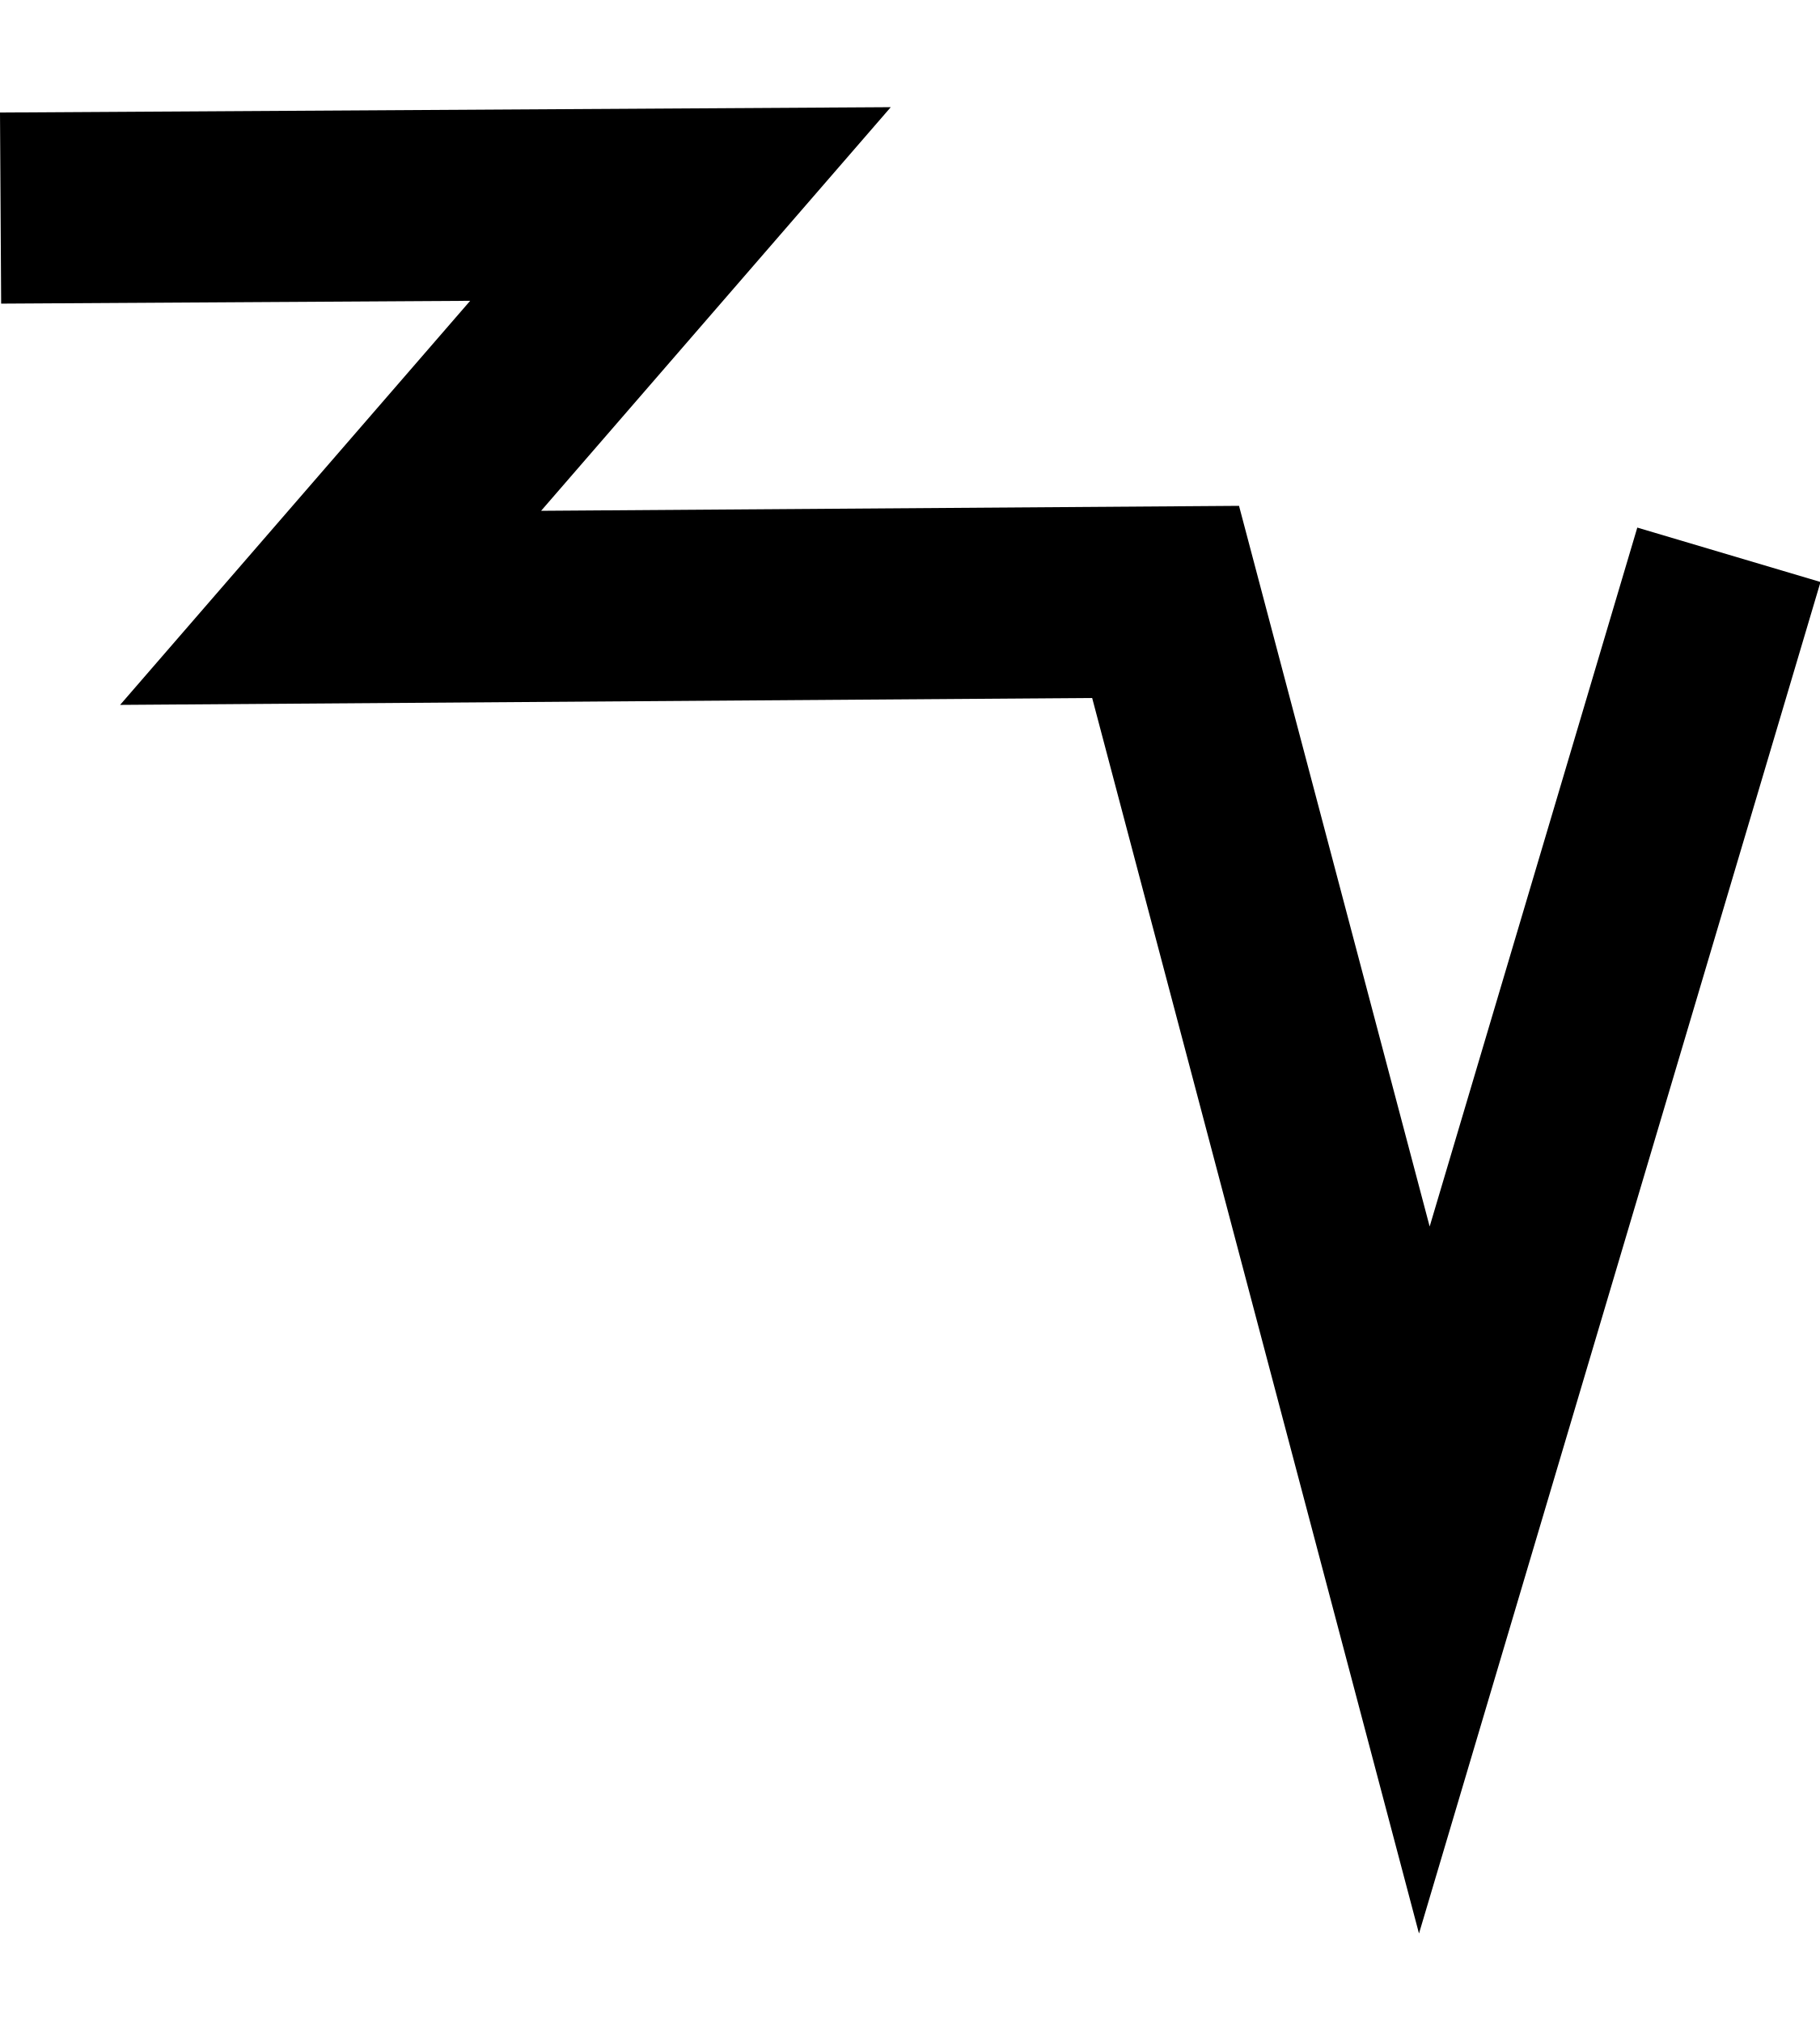
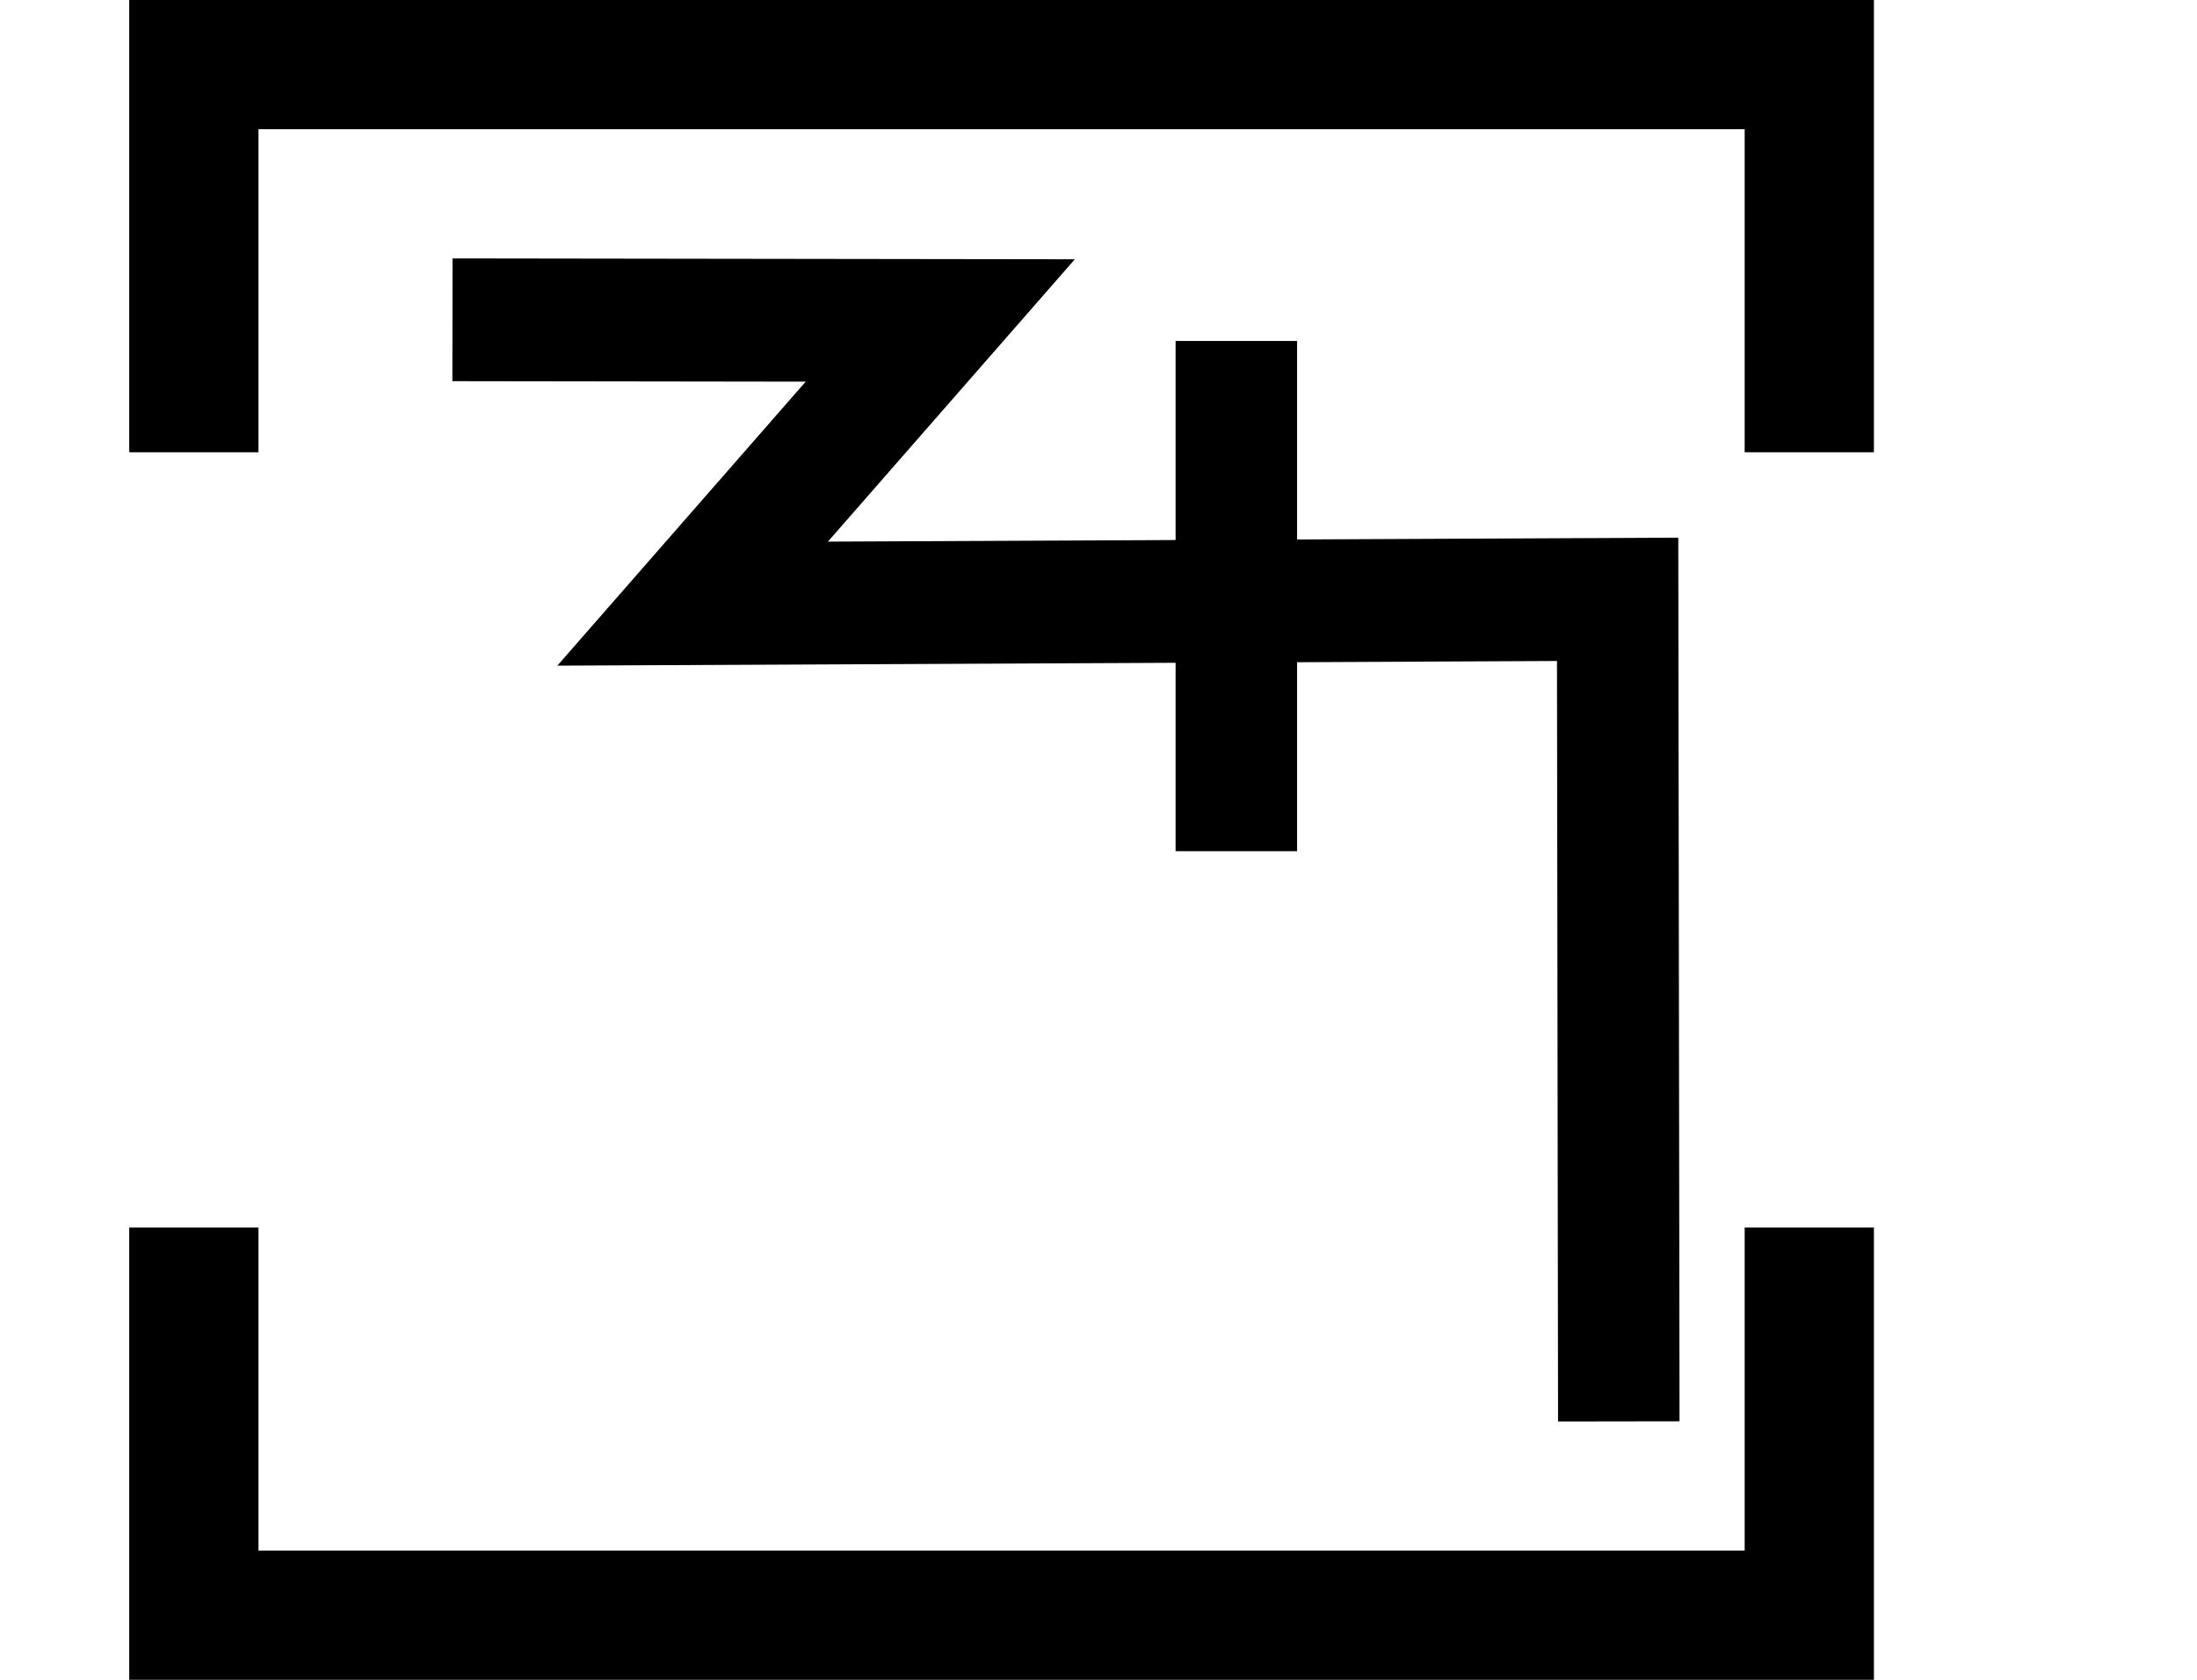
- <svg xmlns="http://www.w3.org/2000/svg" width="18" height="20" viewBox="0 0 18 20" version="1.1" id="svg3807">
-   <g id="layer L1" transform="translate(0,10)">
-     <g transform="translate(0,0)">
-       <g id="layer1" transform="translate(0,-291.7083)">
-         <g transform="matrix(1.172932,0,0,-0.9520283,-583.8196,-1486.07)" id="g10351" style="stroke-width:1.788;stroke-miterlimit:4;stroke-dasharray:none">
-           <g transform="matrix(0.9094024,0,0,1.120415,45.09442,226.1223)" id="g10351-0" style="stroke-width:1.789;stroke-miterlimit:4;stroke-dasharray:none">
-             <g id="g2601" transform="matrix(0.8925618,0,0,0.8925266,53.47671,-202.8362)" style="stroke-width:2.005">
-               <g transform="matrix(0.9161032,0,0,-0.9078513,101.9969,-4745.411)" id="g14246" style="stroke-width:2.177;stroke-miterlimit:4;stroke-dasharray:none">
-                 <g transform="matrix(1.222974,0,0,1.234139,-146.3597,738.2648)" id="g14253">
-                   <g id="g10356-8-4" transform="matrix(1,0,0,-1,-52.77486,-5050.799)">
-                     <path id="path4186-6-7-94-7-8-3-4-9-6-9-9-8-7-3-2-2-8" d="m 541.709,-1878.611 -2.824,-9.507 -2.399,9.07 -7.742,-0.055 3.244,3.745 -6.304,-0.038" style="fill:none;fill-rule:evenodd;stroke:#000000;stroke-width:1.772;stroke-linecap:butt;stroke-linejoin:miter;stroke-miterlimit:4;stroke-dasharray:none;stroke-opacity:1" />
+ <svg xmlns="http://www.w3.org/2000/svg" width="34" height="26" viewBox="0 0 34 26" version="1.1" id="svg3807">
+   <g id="layer L1" transform="translate(0,13)">
+     <g transform="translate(3,0)">
+       <g transform="translate(4,0)">
+         <g transform="translate(0,0)">
+           <g id="layer1" transform="translate(0,-291.7083)">
+             <g transform="matrix(1.172932,0,0,-0.9520283,-583.8196,-1486.07)" id="g10351" style="stroke-width:1.788;stroke-miterlimit:4;stroke-dasharray:none">
+               <g transform="matrix(0.9094024,0,0,1.120415,45.09442,226.1223)" id="g10351-0" style="stroke-width:1.789;stroke-miterlimit:4;stroke-dasharray:none">
+                 <g id="g2601" transform="matrix(0.8925618,0,0,0.8925266,53.47671,-202.8362)" style="stroke-width:2.005">
+                   <g transform="matrix(0.9161032,0,0,-0.9078513,101.9969,-4745.411)" id="g14246" style="stroke-width:2.177;stroke-miterlimit:4;stroke-dasharray:none">
+                     <g id="g2026" transform="matrix(0.9836948,0,0,1.003382,0.4820347,12.44281)" style="stroke-width:2.191">
+                       <g id="g10351-6-6" transform="matrix(1,0,0,-1,-52.6095,-5050.459)" style="stroke-width:2.191;stroke-miterlimit:4;stroke-dasharray:none">
+                         <path id="path4186-6-7-94-7-8-3-4-9-4-6-7-7-6-2-7-8" d="m 505.411,-1877.514 v 9.106" style="fill:none;fill-rule:evenodd;stroke:#000000;stroke-width:2.191;stroke-linecap:butt;stroke-linejoin:miter;stroke-miterlimit:4;stroke-dasharray:none;stroke-opacity:1" />
+                       </g>
+                       <path style="fill:none;fill-rule:evenodd;stroke:#000000;stroke-width:2.191;stroke-linecap:butt;stroke-linejoin:miter;stroke-miterlimit:4;stroke-dasharray:none;stroke-opacity:1" d="m 438.662,-3182.429 8.799,0.012 -4.467,5.054 16.685,-0.077 0.021,14.672" id="path4176-9-6-97-2" />
+                     </g>
                  </g>
                </g>
              </g>
            </g>
          </g>
        </g>
      </g>
+       <polyline points="0,6 0,12 25,12 25,6 " style="fill:none;stroke:black;stroke-width:2" />
+       <polyline points="0,-6 0,-12 25,-12 25,-6 " style="fill:none;stroke:black;stroke-width:2" />
    </g>
+     <g transform="translate(34,0)" />
  </g>
</svg>
